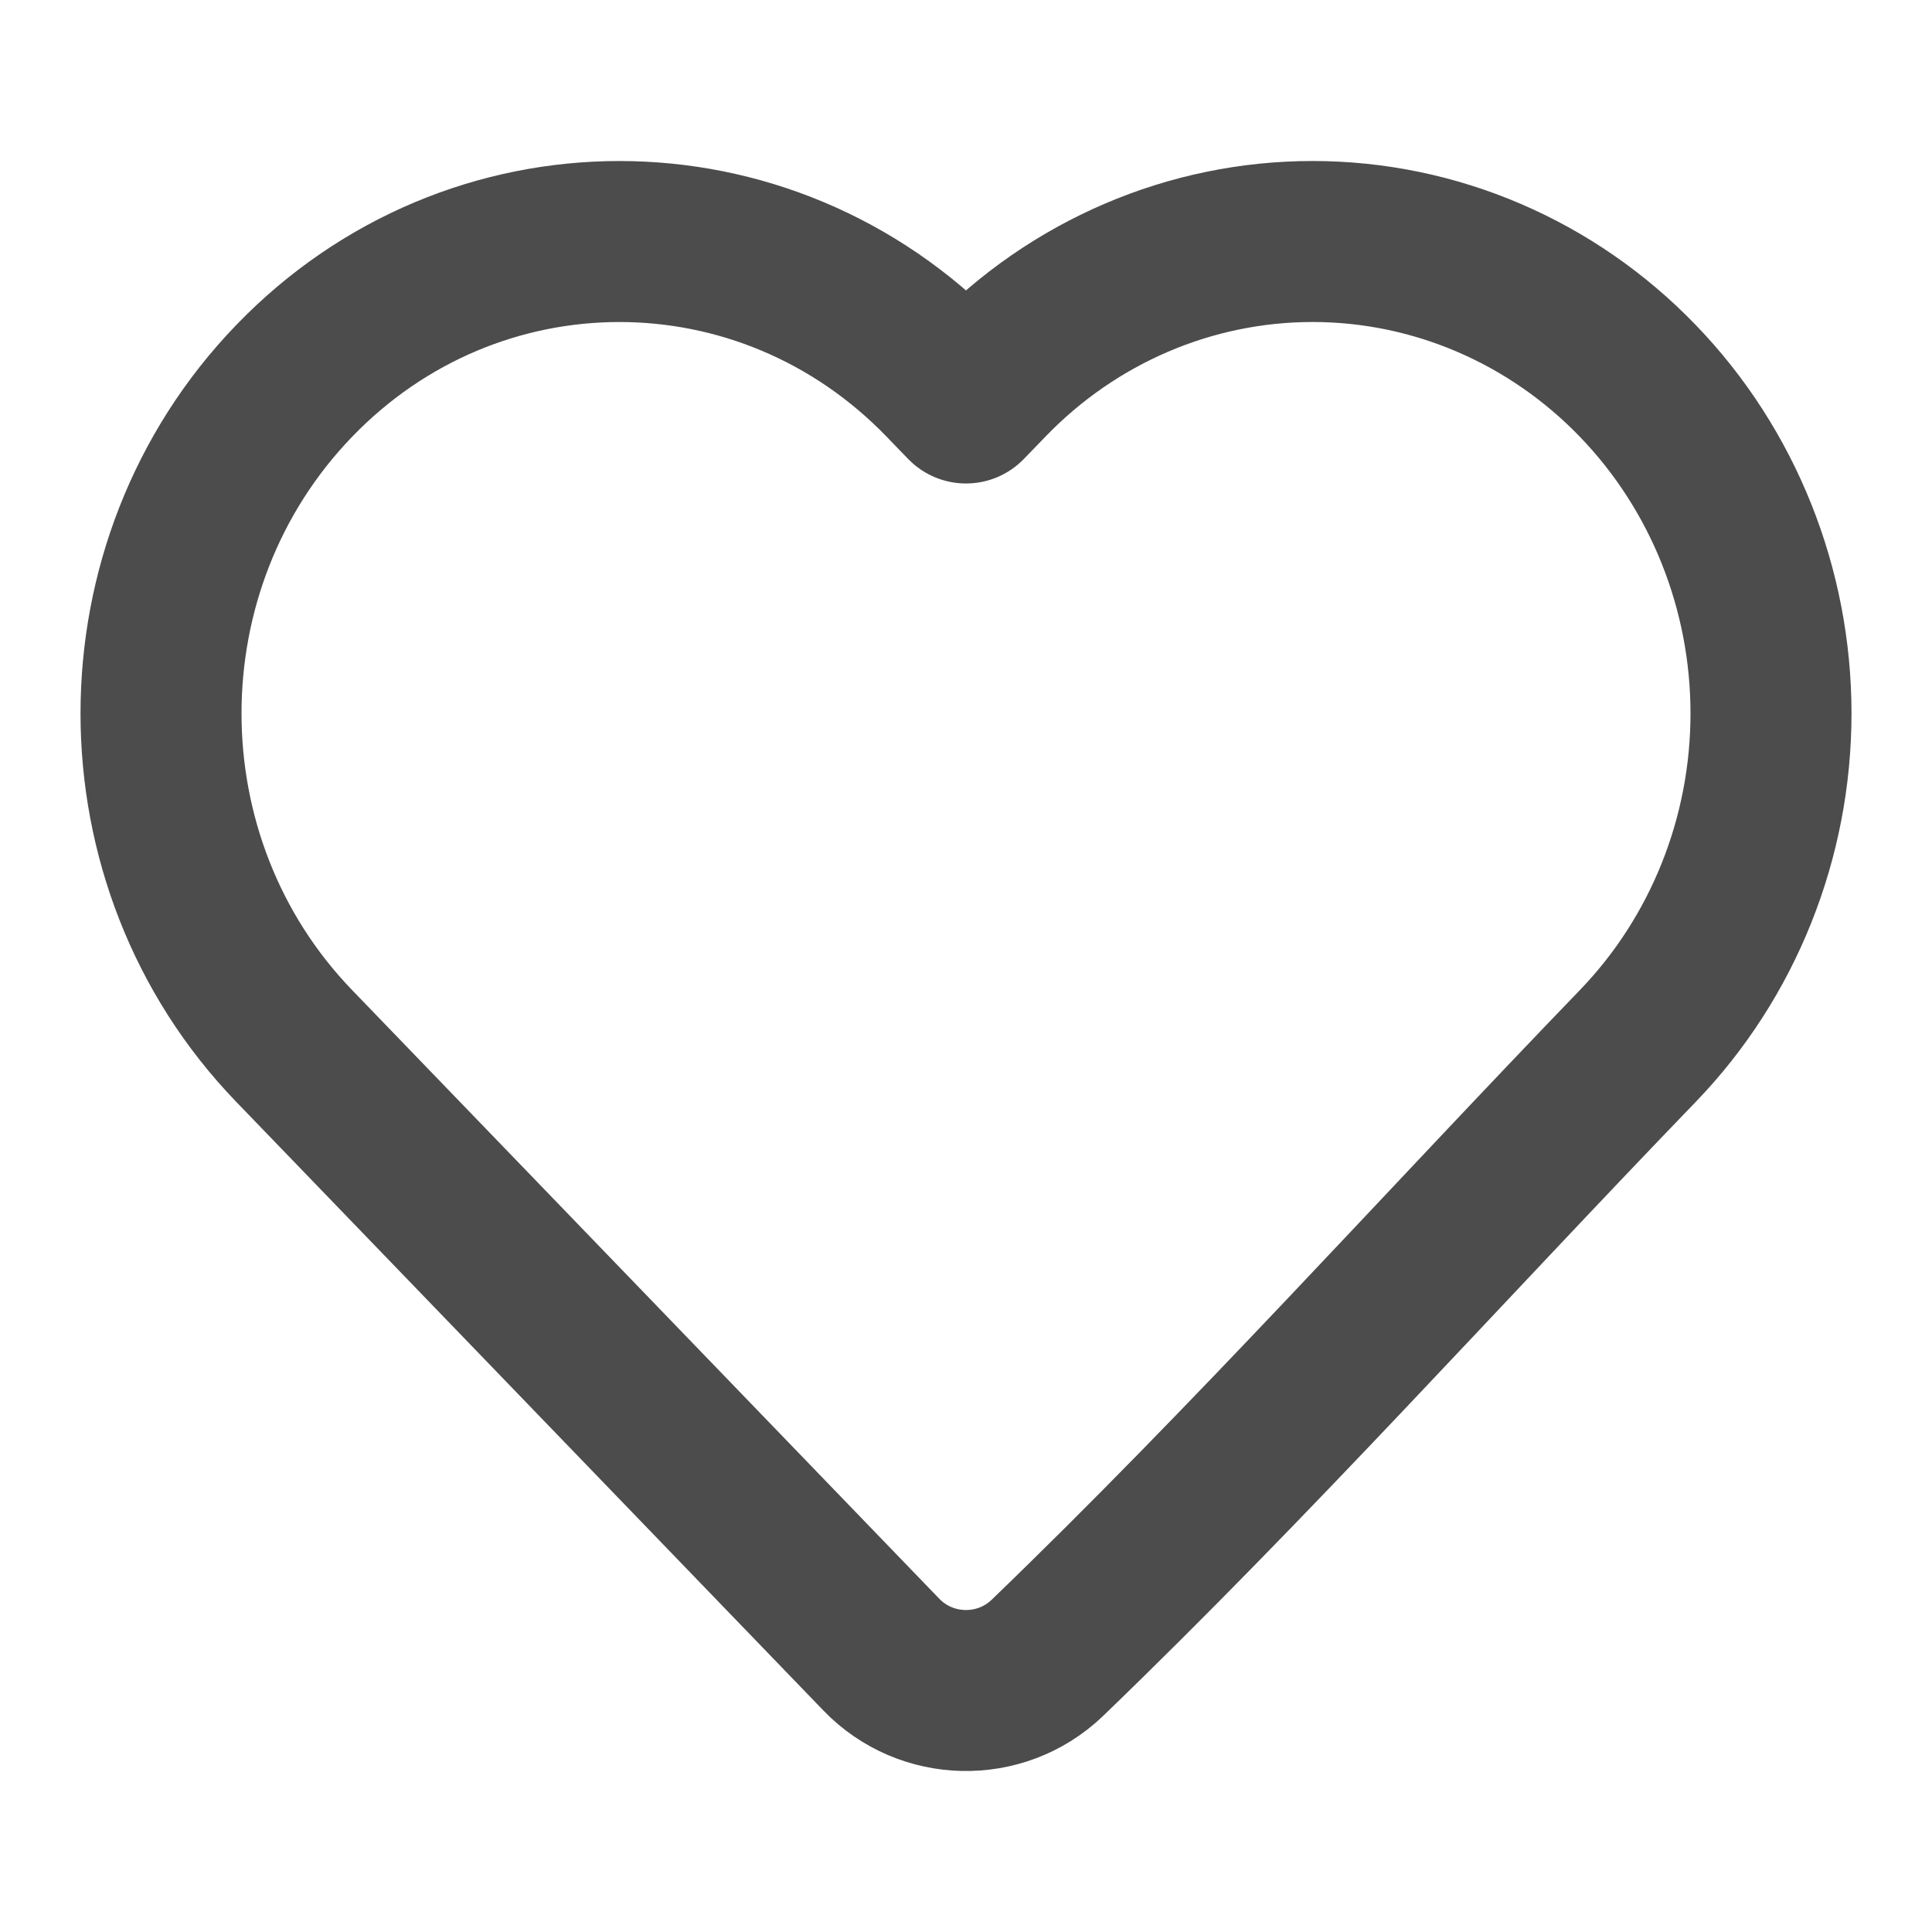
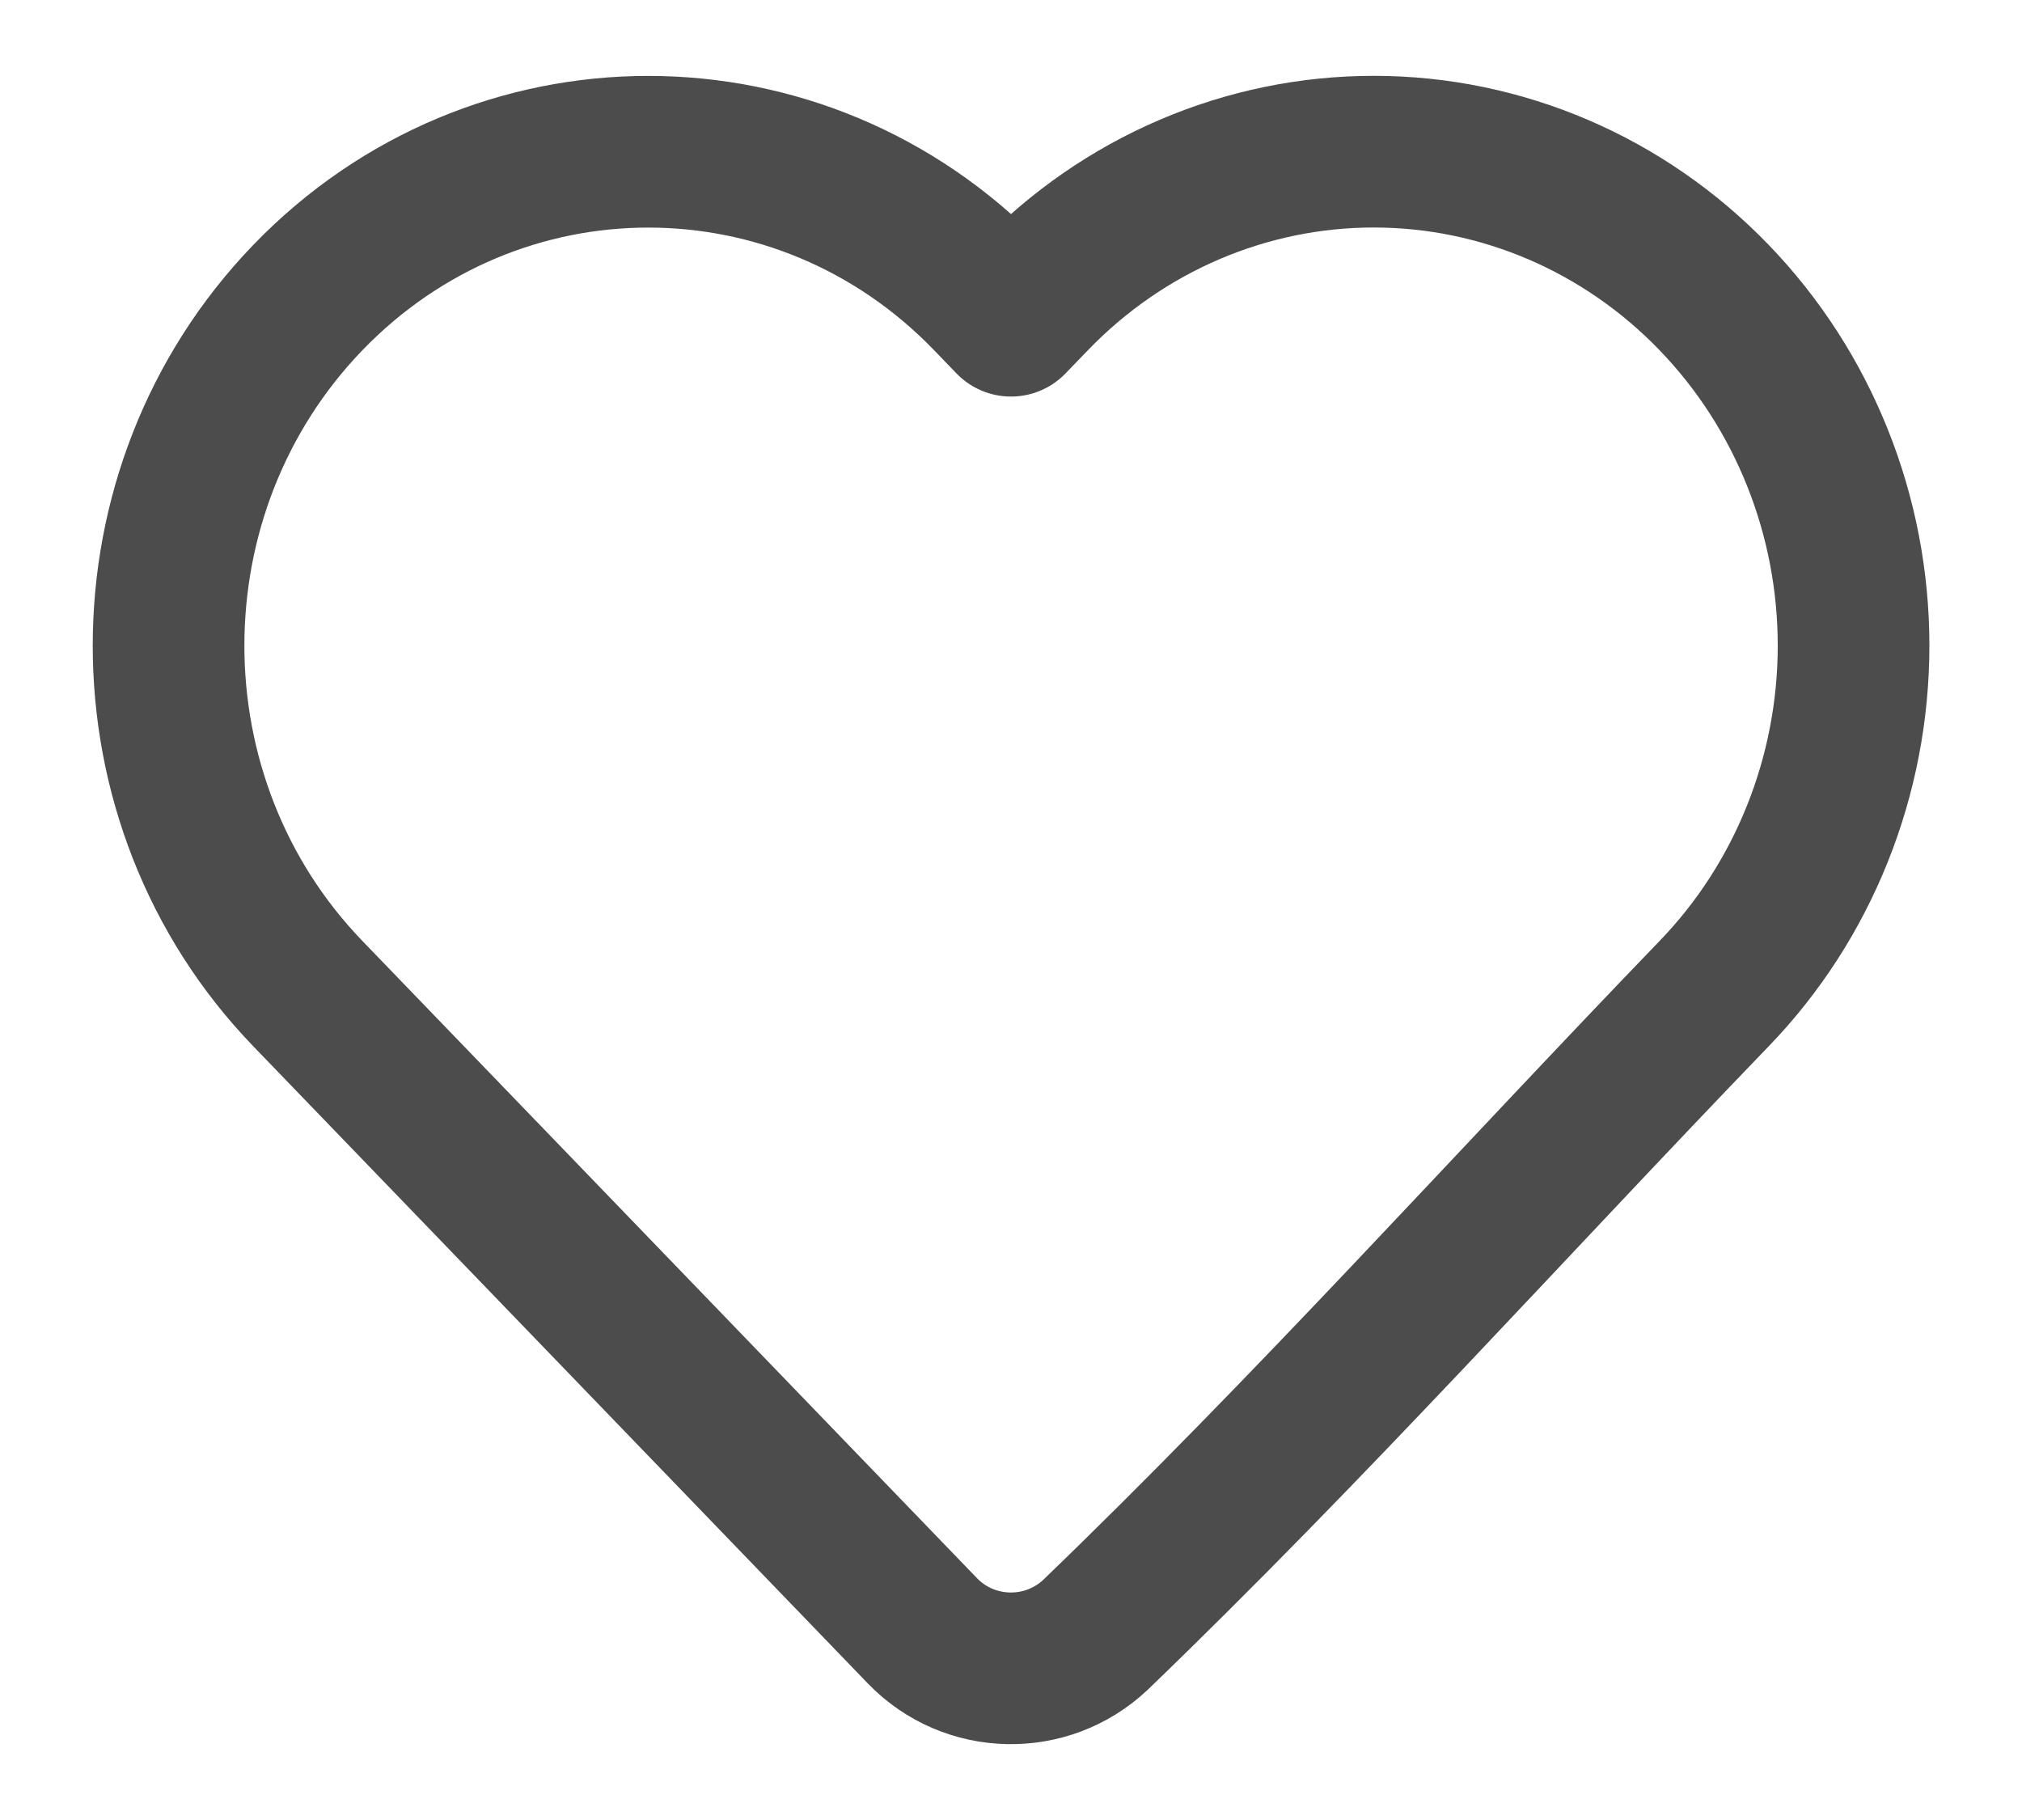
- <svg xmlns="http://www.w3.org/2000/svg" width="24" height="24" viewBox="0 0 24 24" fill="none">
-   <path d="M22 8.862C22 10.409 21.406 11.894 20.346 12.993C17.905 15.523 15.537 18.161 13.005 20.6C12.425 21.151 11.504 21.13 10.949 20.555L3.654 12.993C1.449 10.707 1.449 7.017 3.654 4.732C5.88 2.423 9.508 2.423 11.735 4.732L12 5.006L12.265 4.732C13.332 3.624 14.786 3 16.305 3C17.824 3 19.278 3.624 20.346 4.732C21.406 5.83 22 7.316 22 8.862Z" stroke="#4C4C4C" stroke-width="2" stroke-linejoin="round" />
+ <svg xmlns="http://www.w3.org/2000/svg" width="20" height="18" viewBox="0 0 20 18" fill="none">
+   <path d="M18.334 6.385C18.334 7.674 17.839 8.912 16.955 9.827C14.921 11.936 12.948 14.134 10.838 16.166C10.354 16.625 9.587 16.609 9.124 16.129L3.045 9.827C1.208 7.923 1.208 4.848 3.045 2.943C4.901 1.02 7.924 1.02 9.779 2.943L10 3.172L10.221 2.943C11.111 2.02 12.322 1.5 13.588 1.5C14.854 1.5 16.065 2.02 16.955 2.943C17.839 3.859 18.334 5.096 18.334 6.385Z" stroke="#4C4C4C" stroke-width="1.5" stroke-linejoin="round" />
</svg>
